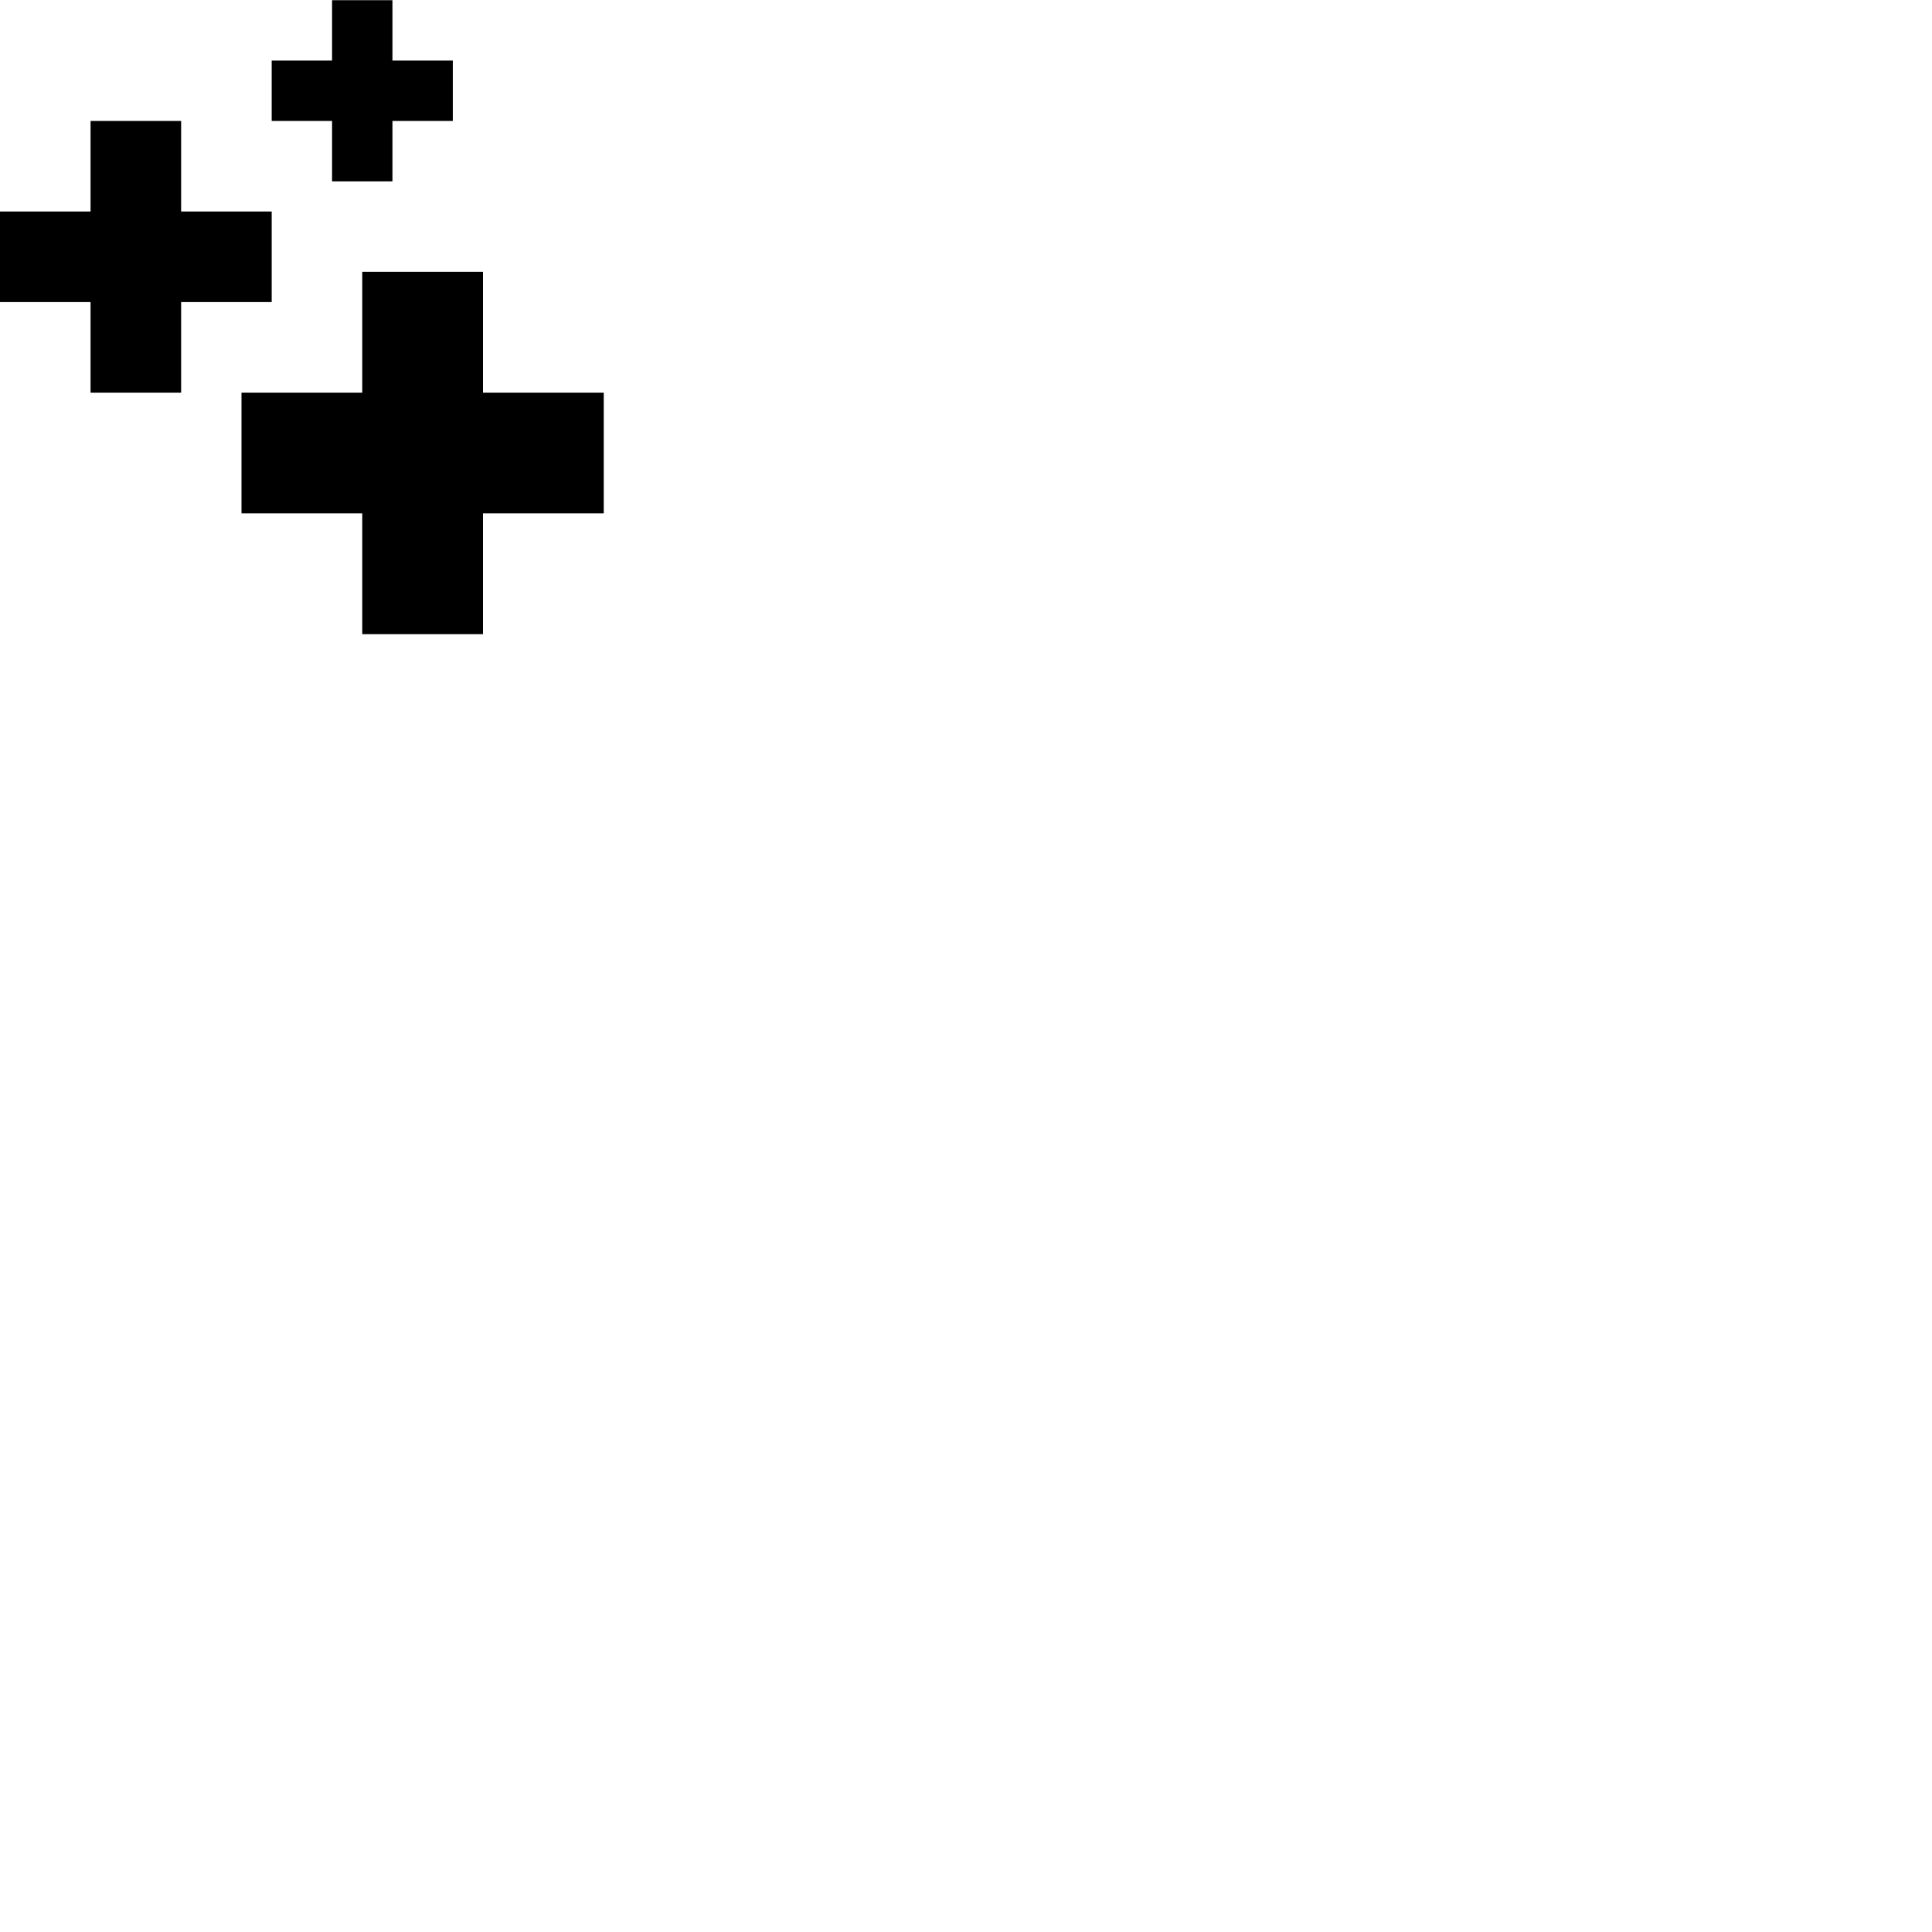
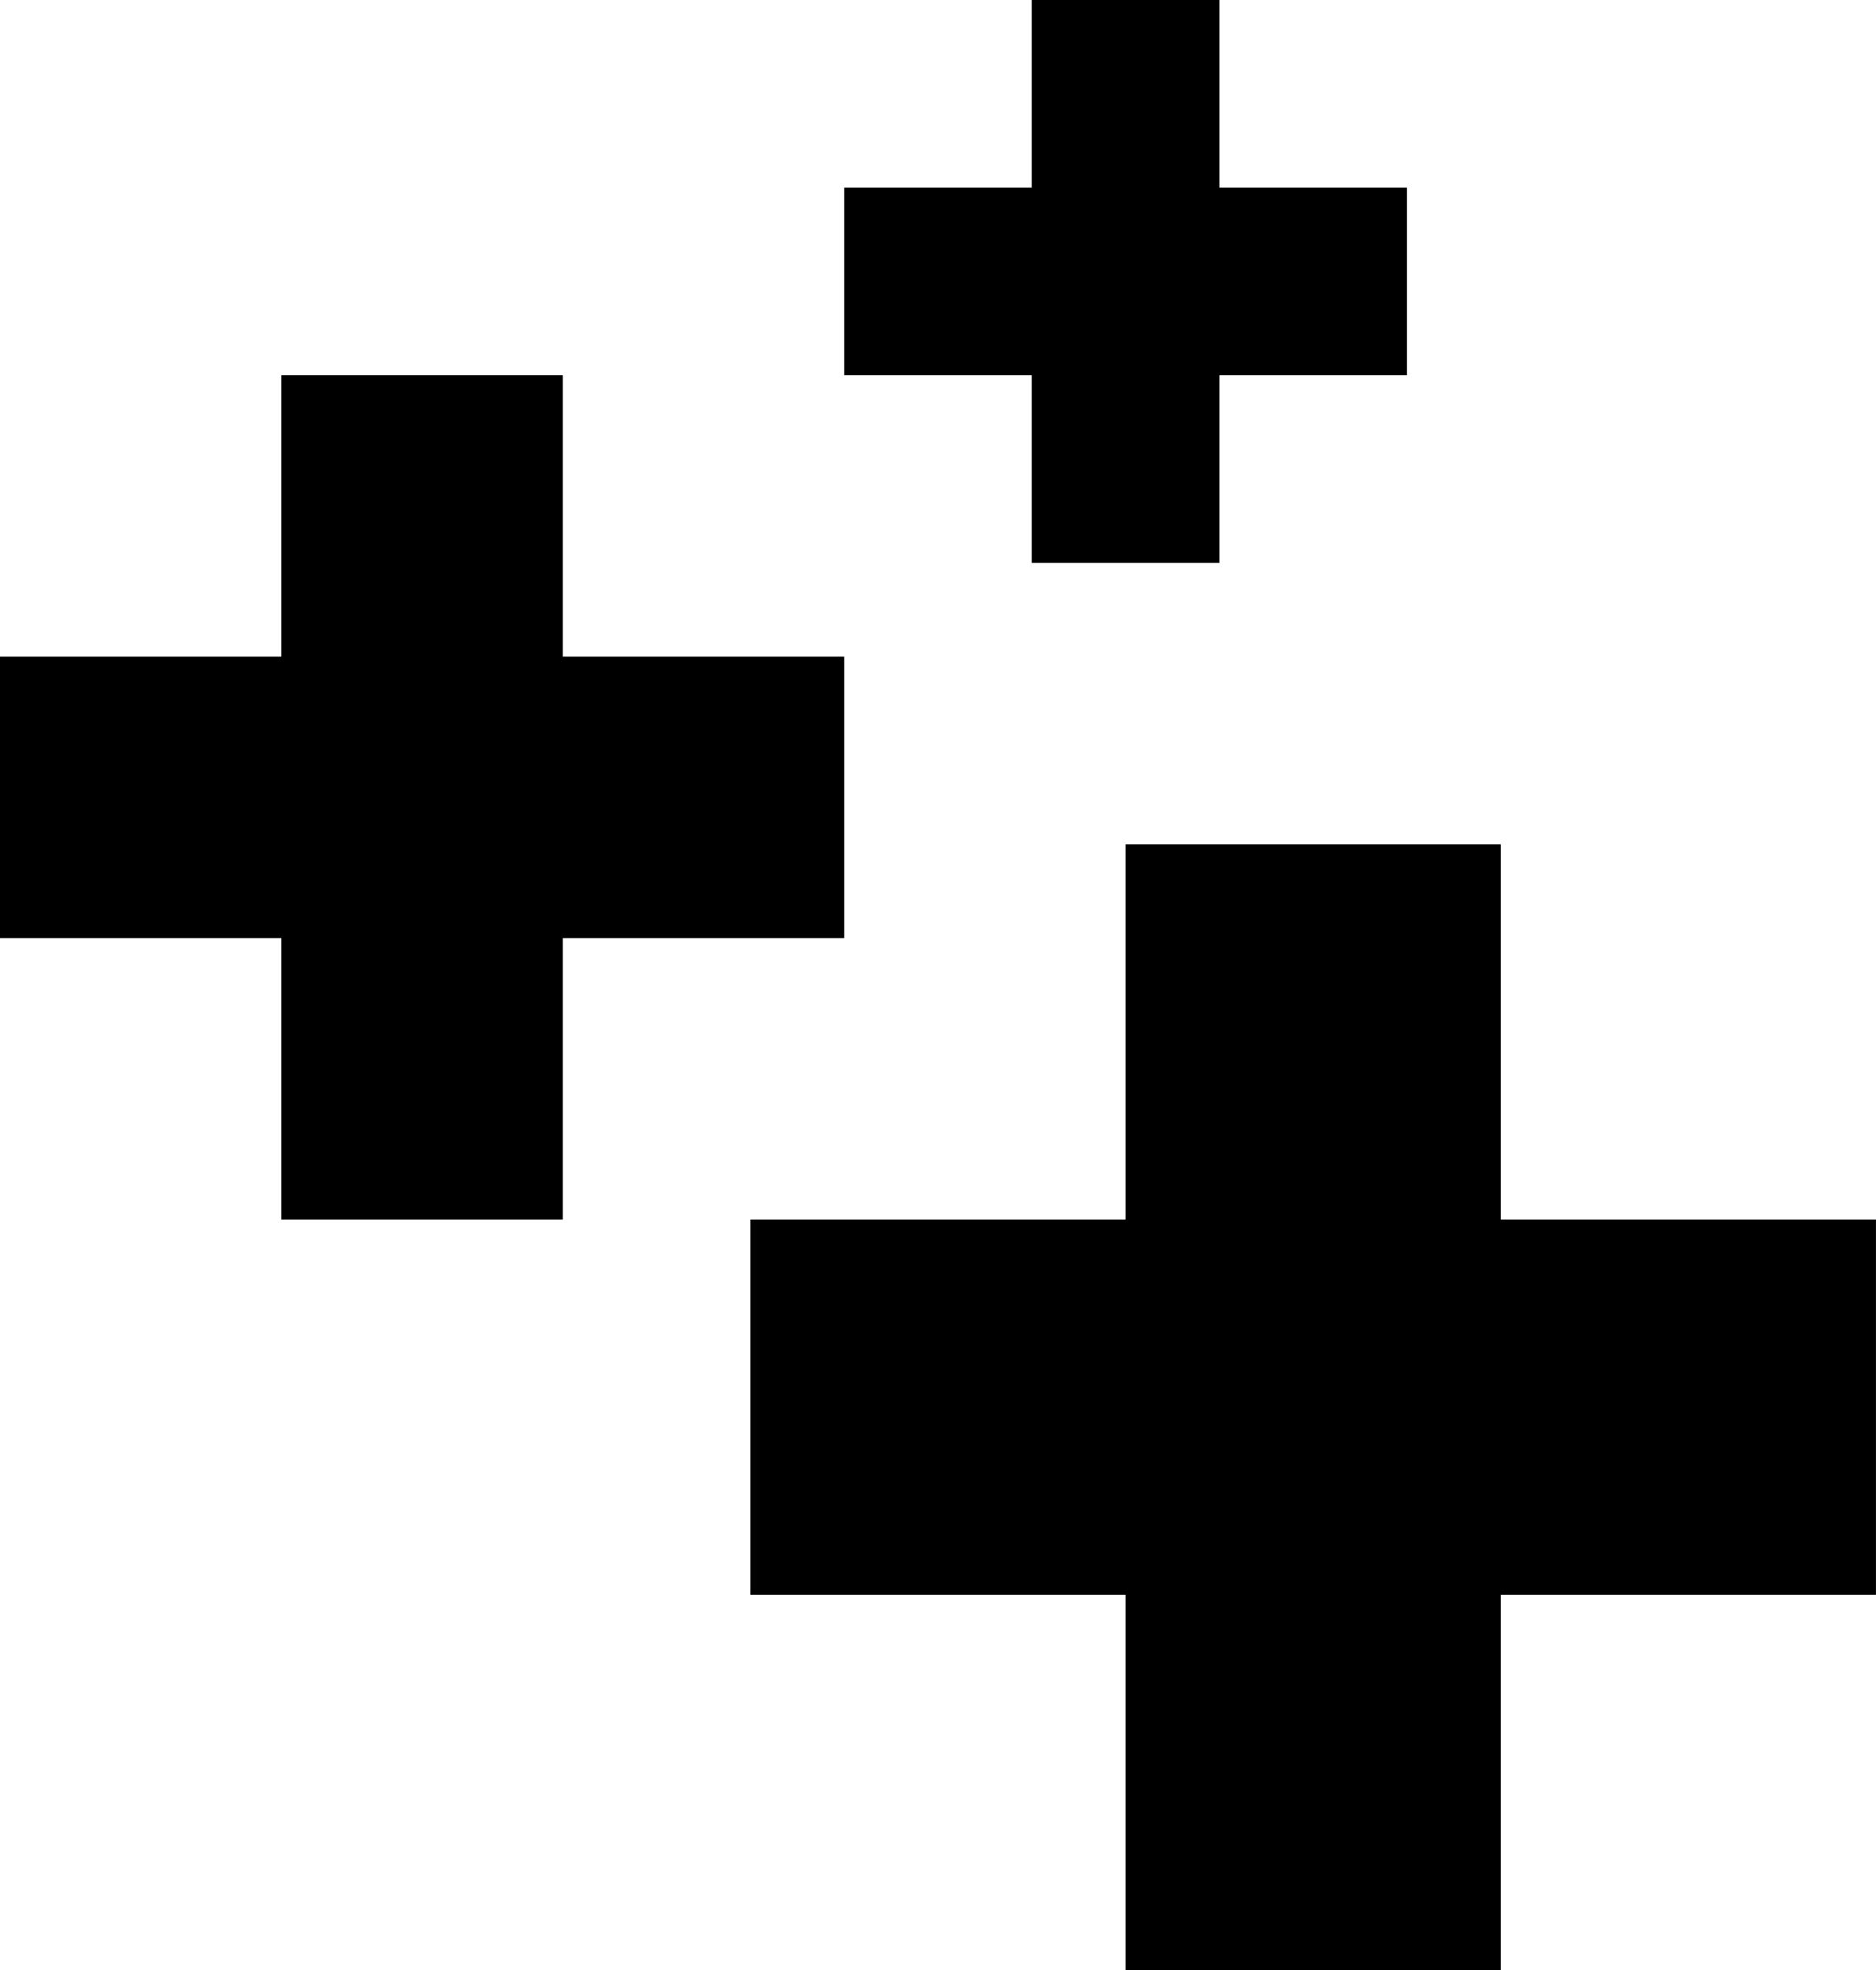
- <svg xmlns="http://www.w3.org/2000/svg" width="64px" height="64px" id="svg8854" version="1.1">
+ <svg xmlns="http://www.w3.org/2000/svg" width="20" height="21" id="svg8854" version="1.1">
  <defs id="defs8856" />
-   <g id="layer1">
+   <g id="layer1" transform="translate(0,-0.0066)">
    <g transform="translate(-89,-702.9934)" id="Rectangle_4_copy_3" style="fill:#000000;fill-opacity:1">
      <g id="g6001" style="fill:#000000;fill-opacity:1">
        <path style="fill:#000000;fill-opacity:1" d="m 105,716 v -4 h -4 v 4 h -4 v 4 h 4 v 4 h 4 v -4 h 4 v -4 h -4 z m -7,-6 h -3 v -3 h -3 v 3 h -3 v 3 h 3 v 3 h 3 v -3 h 3 v -3 z m 2,-1 h 2 v -2 h 2 v -2 h -2 v -2 h -2 v 2 h -2 v 2 h 2 v 2 z" id="path6003" />
      </g>
    </g>
  </g>
</svg>
